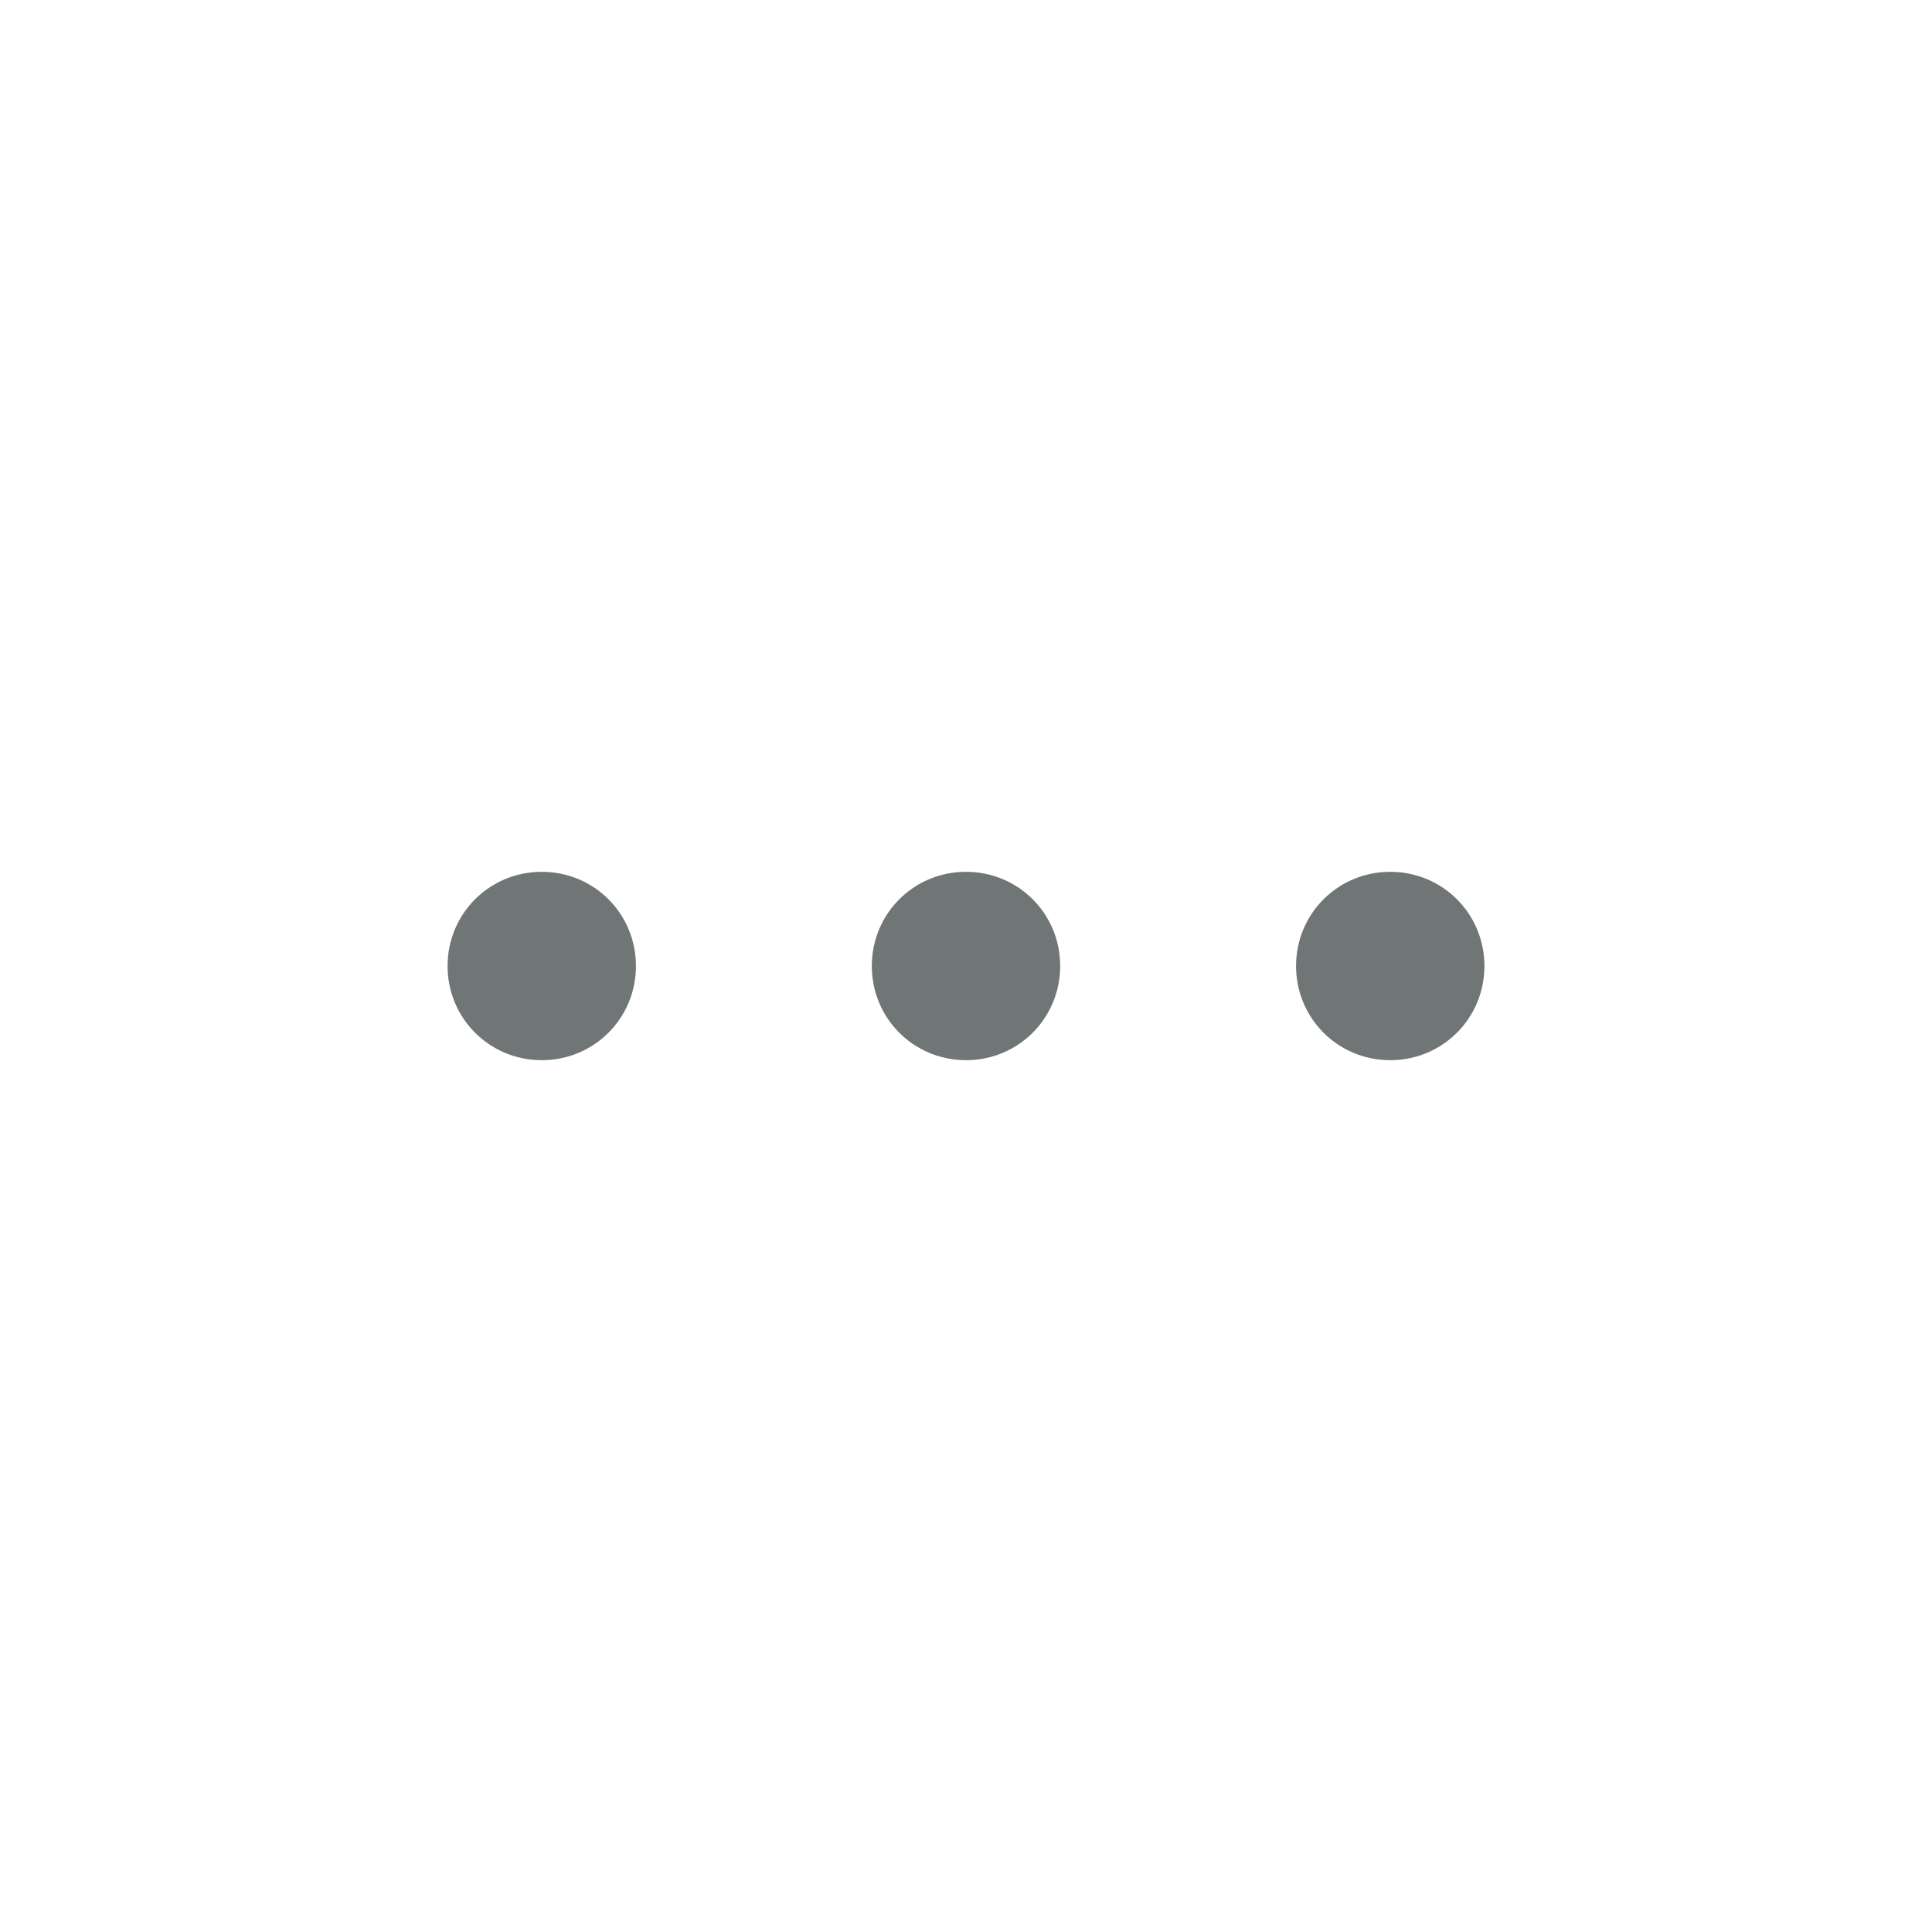
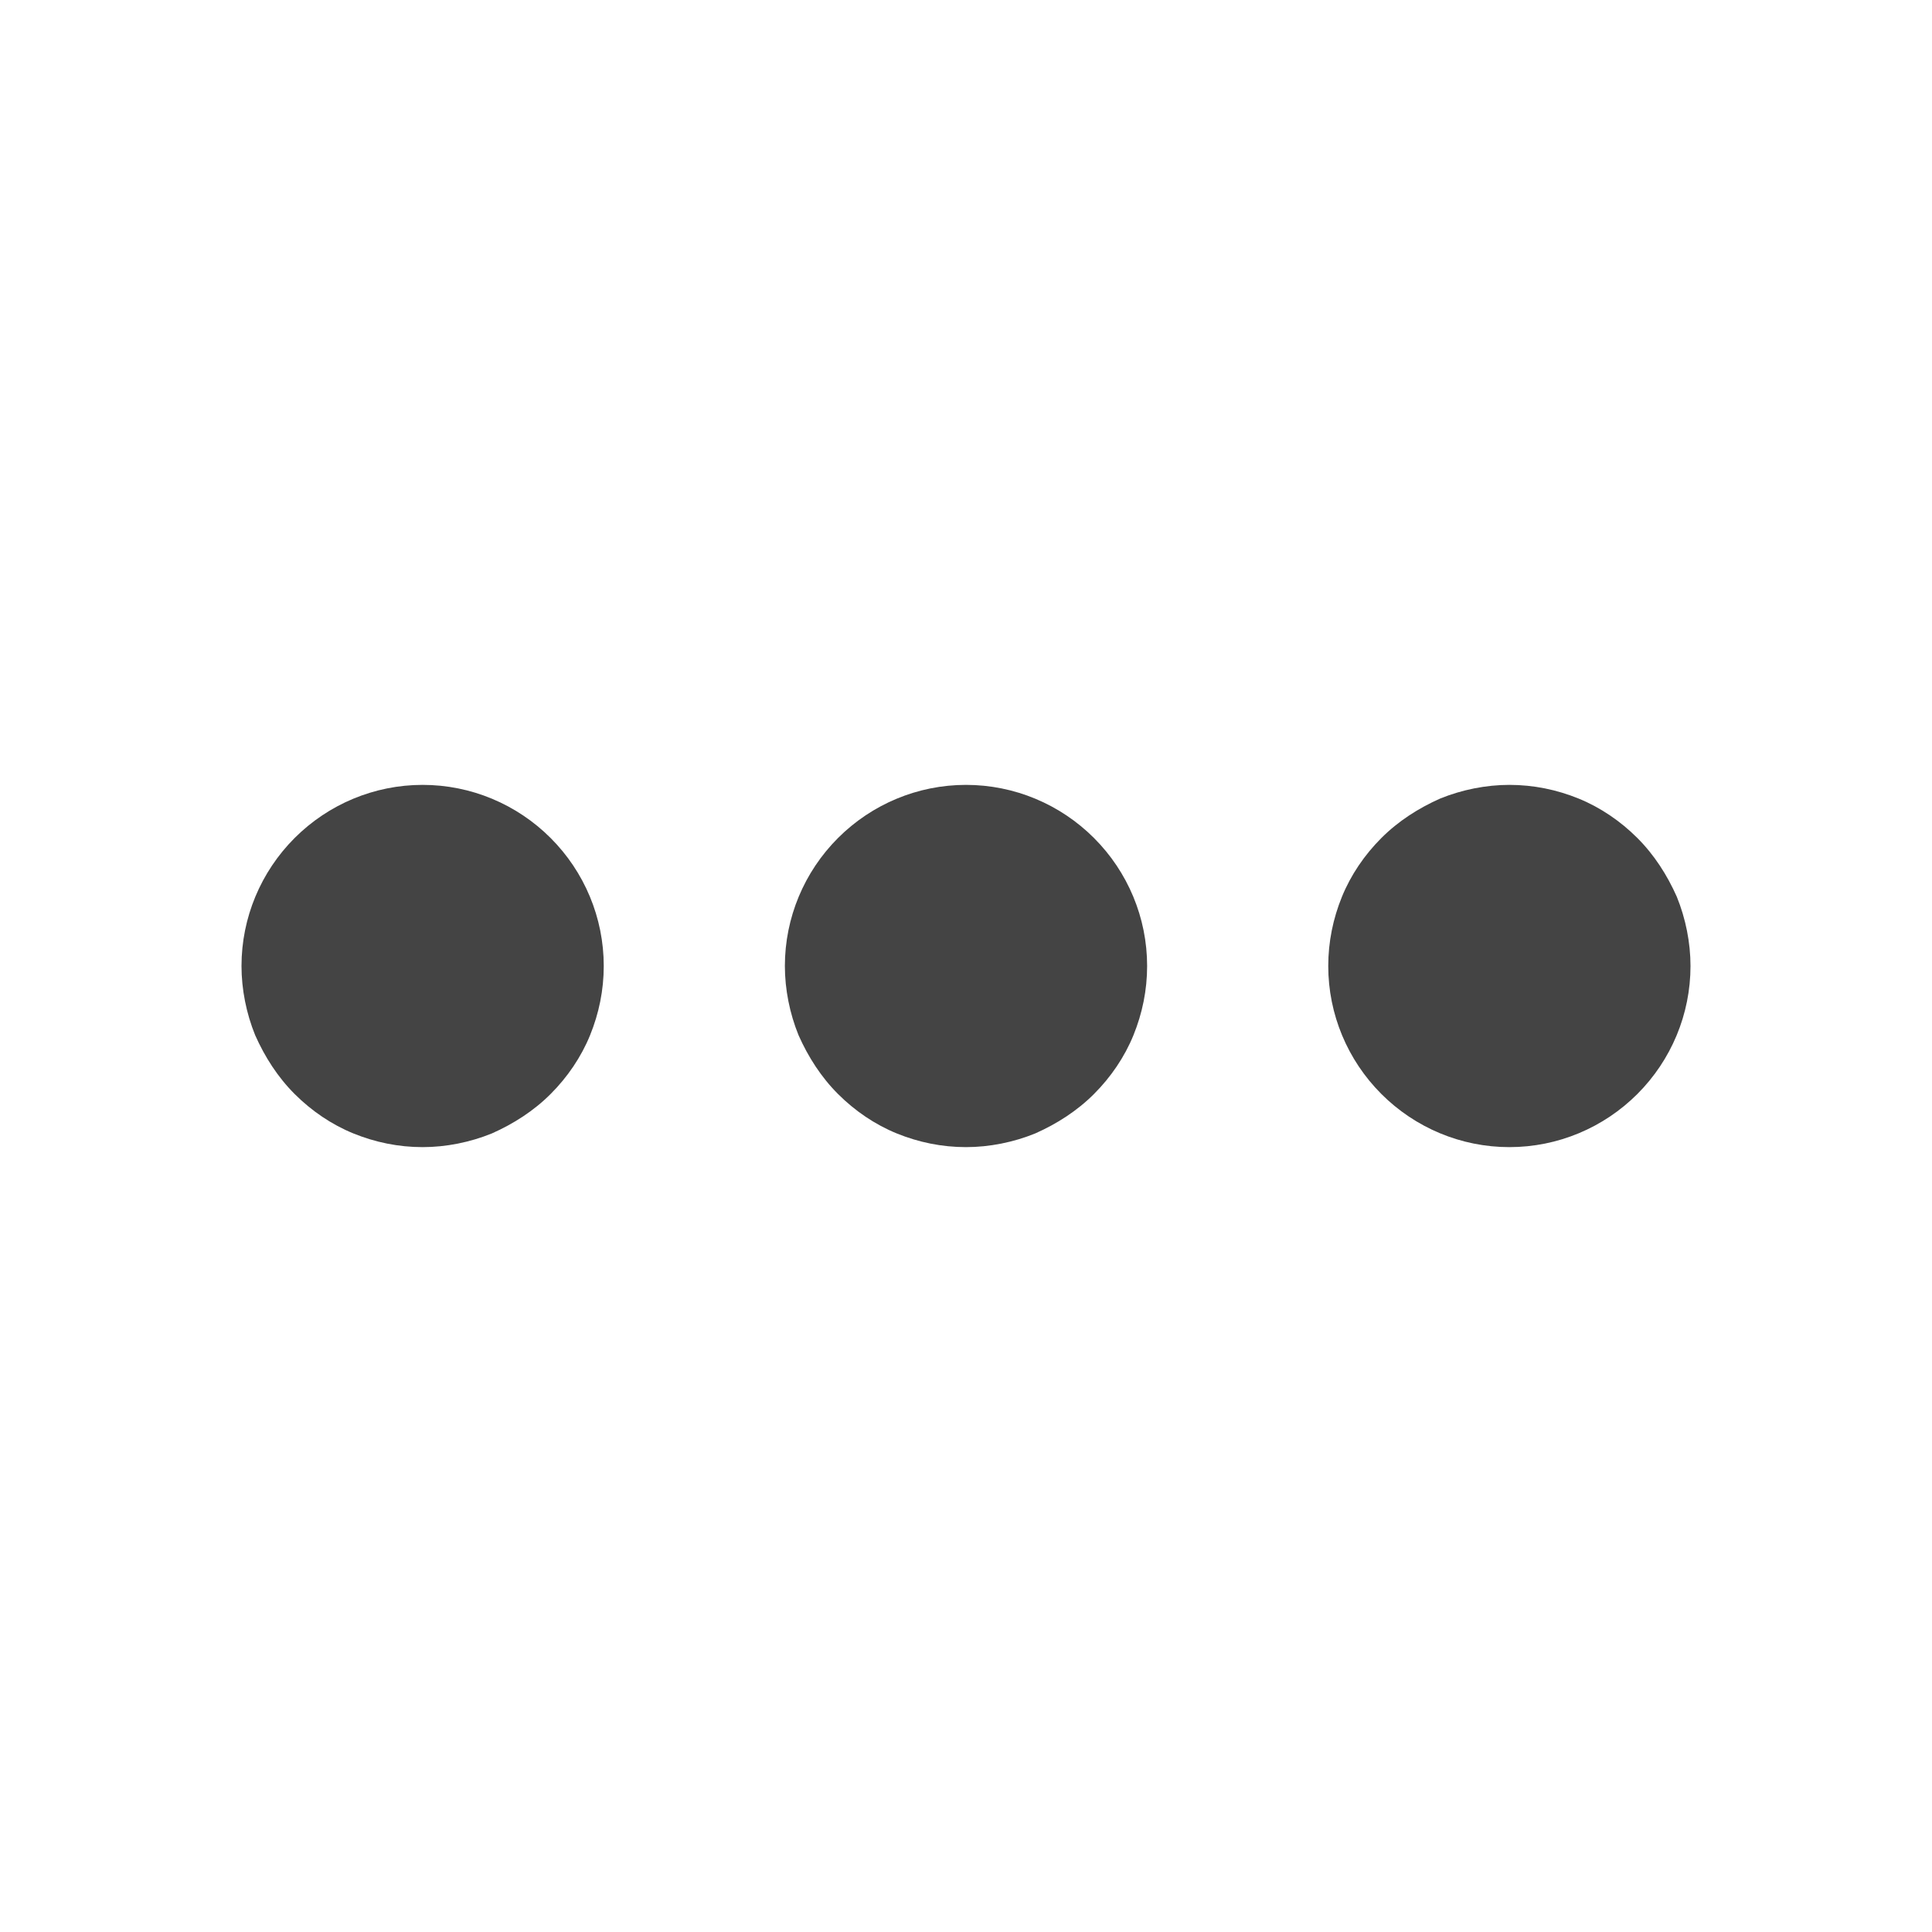
<svg xmlns="http://www.w3.org/2000/svg" width="24" height="24" viewBox="0 0 24 24">
-   <path fill="#707575" d="M18.44 12c0 .65-.52 1.17-1.17 1.17S16.1 12.65 16.1 12s.52-1.17 1.17-1.17 1.17.52 1.17 1.17M12 10.83c-.65 0-1.17.52-1.17 1.17s.52 1.17 1.17 1.17 1.17-.52 1.17-1.17-.52-1.17-1.17-1.17m-5.27 0c-.65 0-1.17.52-1.17 1.17s.52 1.17 1.17 1.17S7.9 12.65 7.9 12s-.52-1.17-1.17-1.17" />
+   <path d="M16.5 12C16.5 11.7 16.56 11.41 16.67 11.14C16.78 10.87 16.95 10.62 17.16 10.41C17.37 10.2 17.62 10.04 17.89 9.92C18.16 9.81 18.46 9.75 18.75 9.75C19.05 9.75 19.34 9.81 19.61 9.92C19.88 10.03 20.13 10.2 20.34 10.41C20.55 10.62 20.71 10.87 20.83 11.14C20.94 11.41 21 11.71 21 12C21 12.6 20.76 13.17 20.34 13.59C19.92 14.01 19.35 14.25 18.75 14.25C18.15 14.25 17.58 14.01 17.16 13.59C16.74 13.17 16.5 12.6 16.5 12ZM14.25 12C14.25 12.3 14.19 12.59 14.08 12.86C13.97 13.13 13.8 13.38 13.59 13.59C13.38 13.8 13.13 13.96 12.86 14.08C12.59 14.19 12.29 14.25 12 14.25C11.7 14.25 11.41 14.19 11.14 14.08C10.87 13.97 10.62 13.8 10.41 13.59C10.2 13.38 10.04 13.13 9.92 12.86C9.81 12.59 9.75 12.29 9.75 12C9.75 11.4 9.99 10.83 10.41 10.41C10.83 9.99 11.4 9.75 12 9.75C12.6 9.75 13.17 9.99 13.59 10.41C14.01 10.83 14.25 11.4 14.25 12ZM7.5 12C7.5 12.3 7.44 12.59 7.33 12.86C7.22 13.13 7.05 13.38 6.84 13.59C6.63 13.8 6.38 13.96 6.11 14.08C5.84 14.19 5.54 14.25 5.25 14.25C4.95 14.25 4.66 14.19 4.39 14.08C4.12 13.97 3.87 13.8 3.66 13.59C3.45 13.38 3.29 13.13 3.17 12.86C3.06 12.59 3 12.29 3 12C3 11.4 3.24 10.83 3.66 10.41C4.08 9.99 4.65 9.75 5.25 9.75C5.85 9.75 6.42 9.99 6.84 10.41C7.26 10.83 7.5 11.4 7.5 12Z" fill="#444444" />
</svg>
